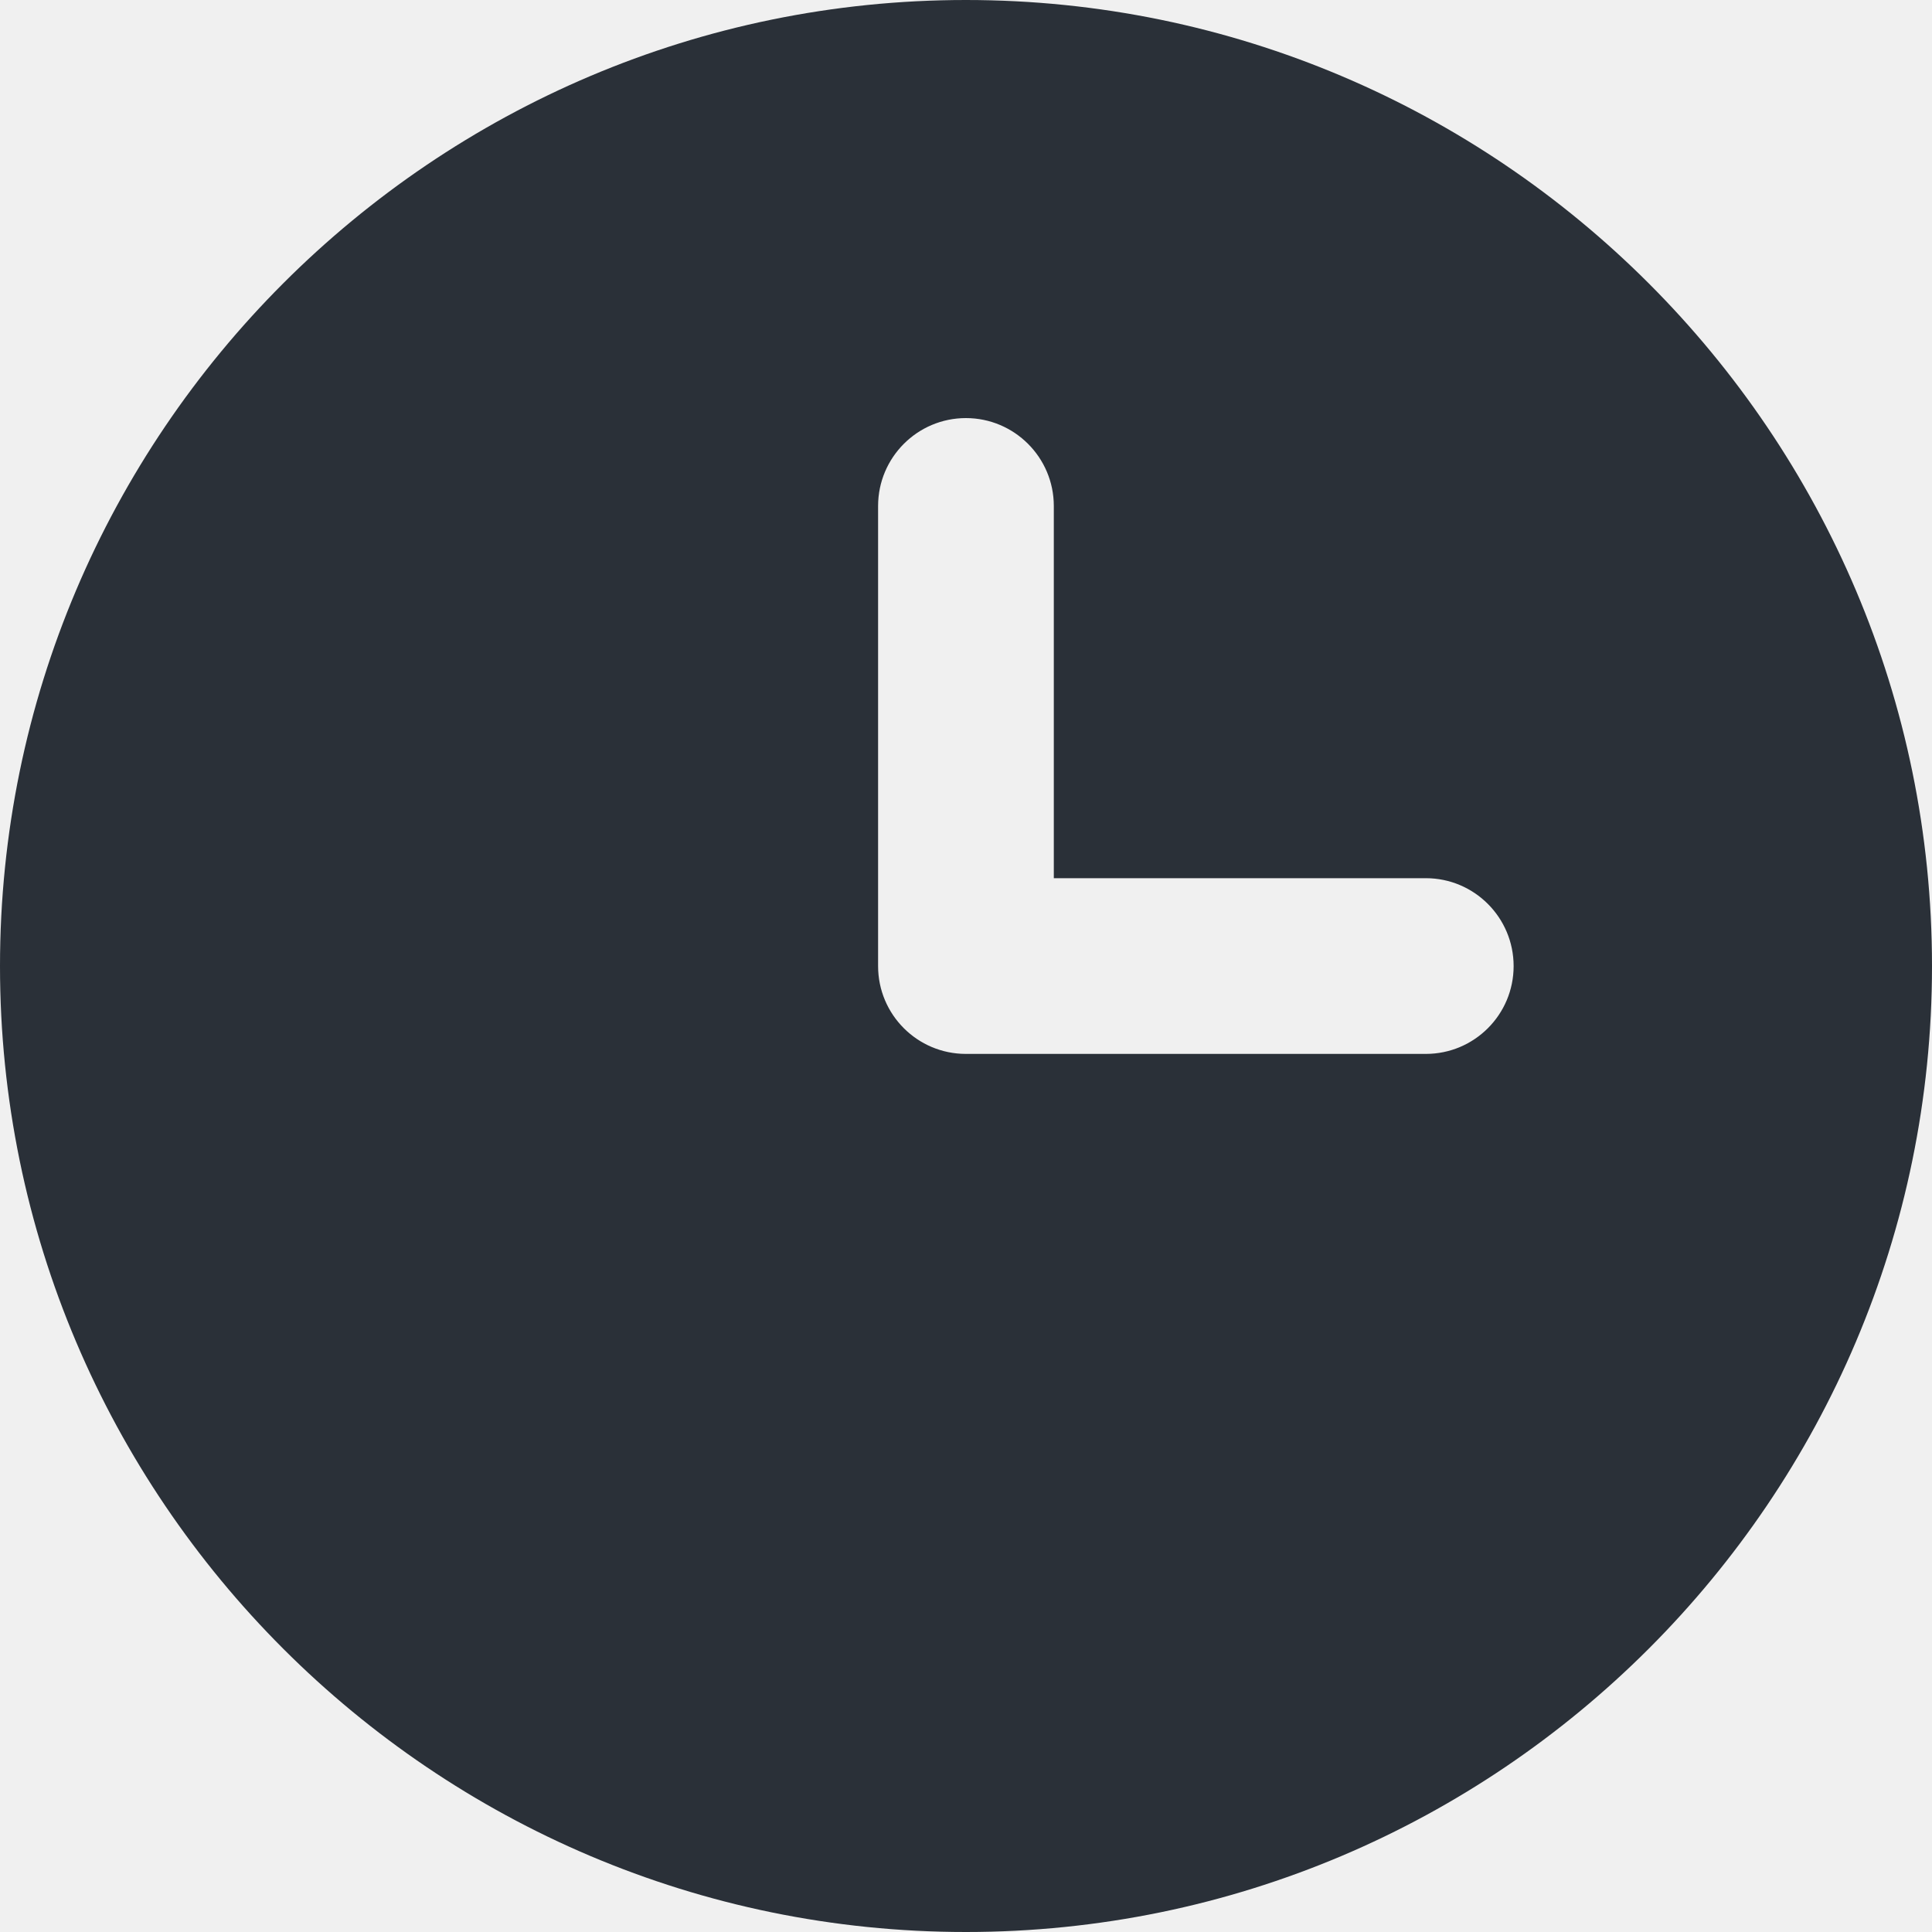
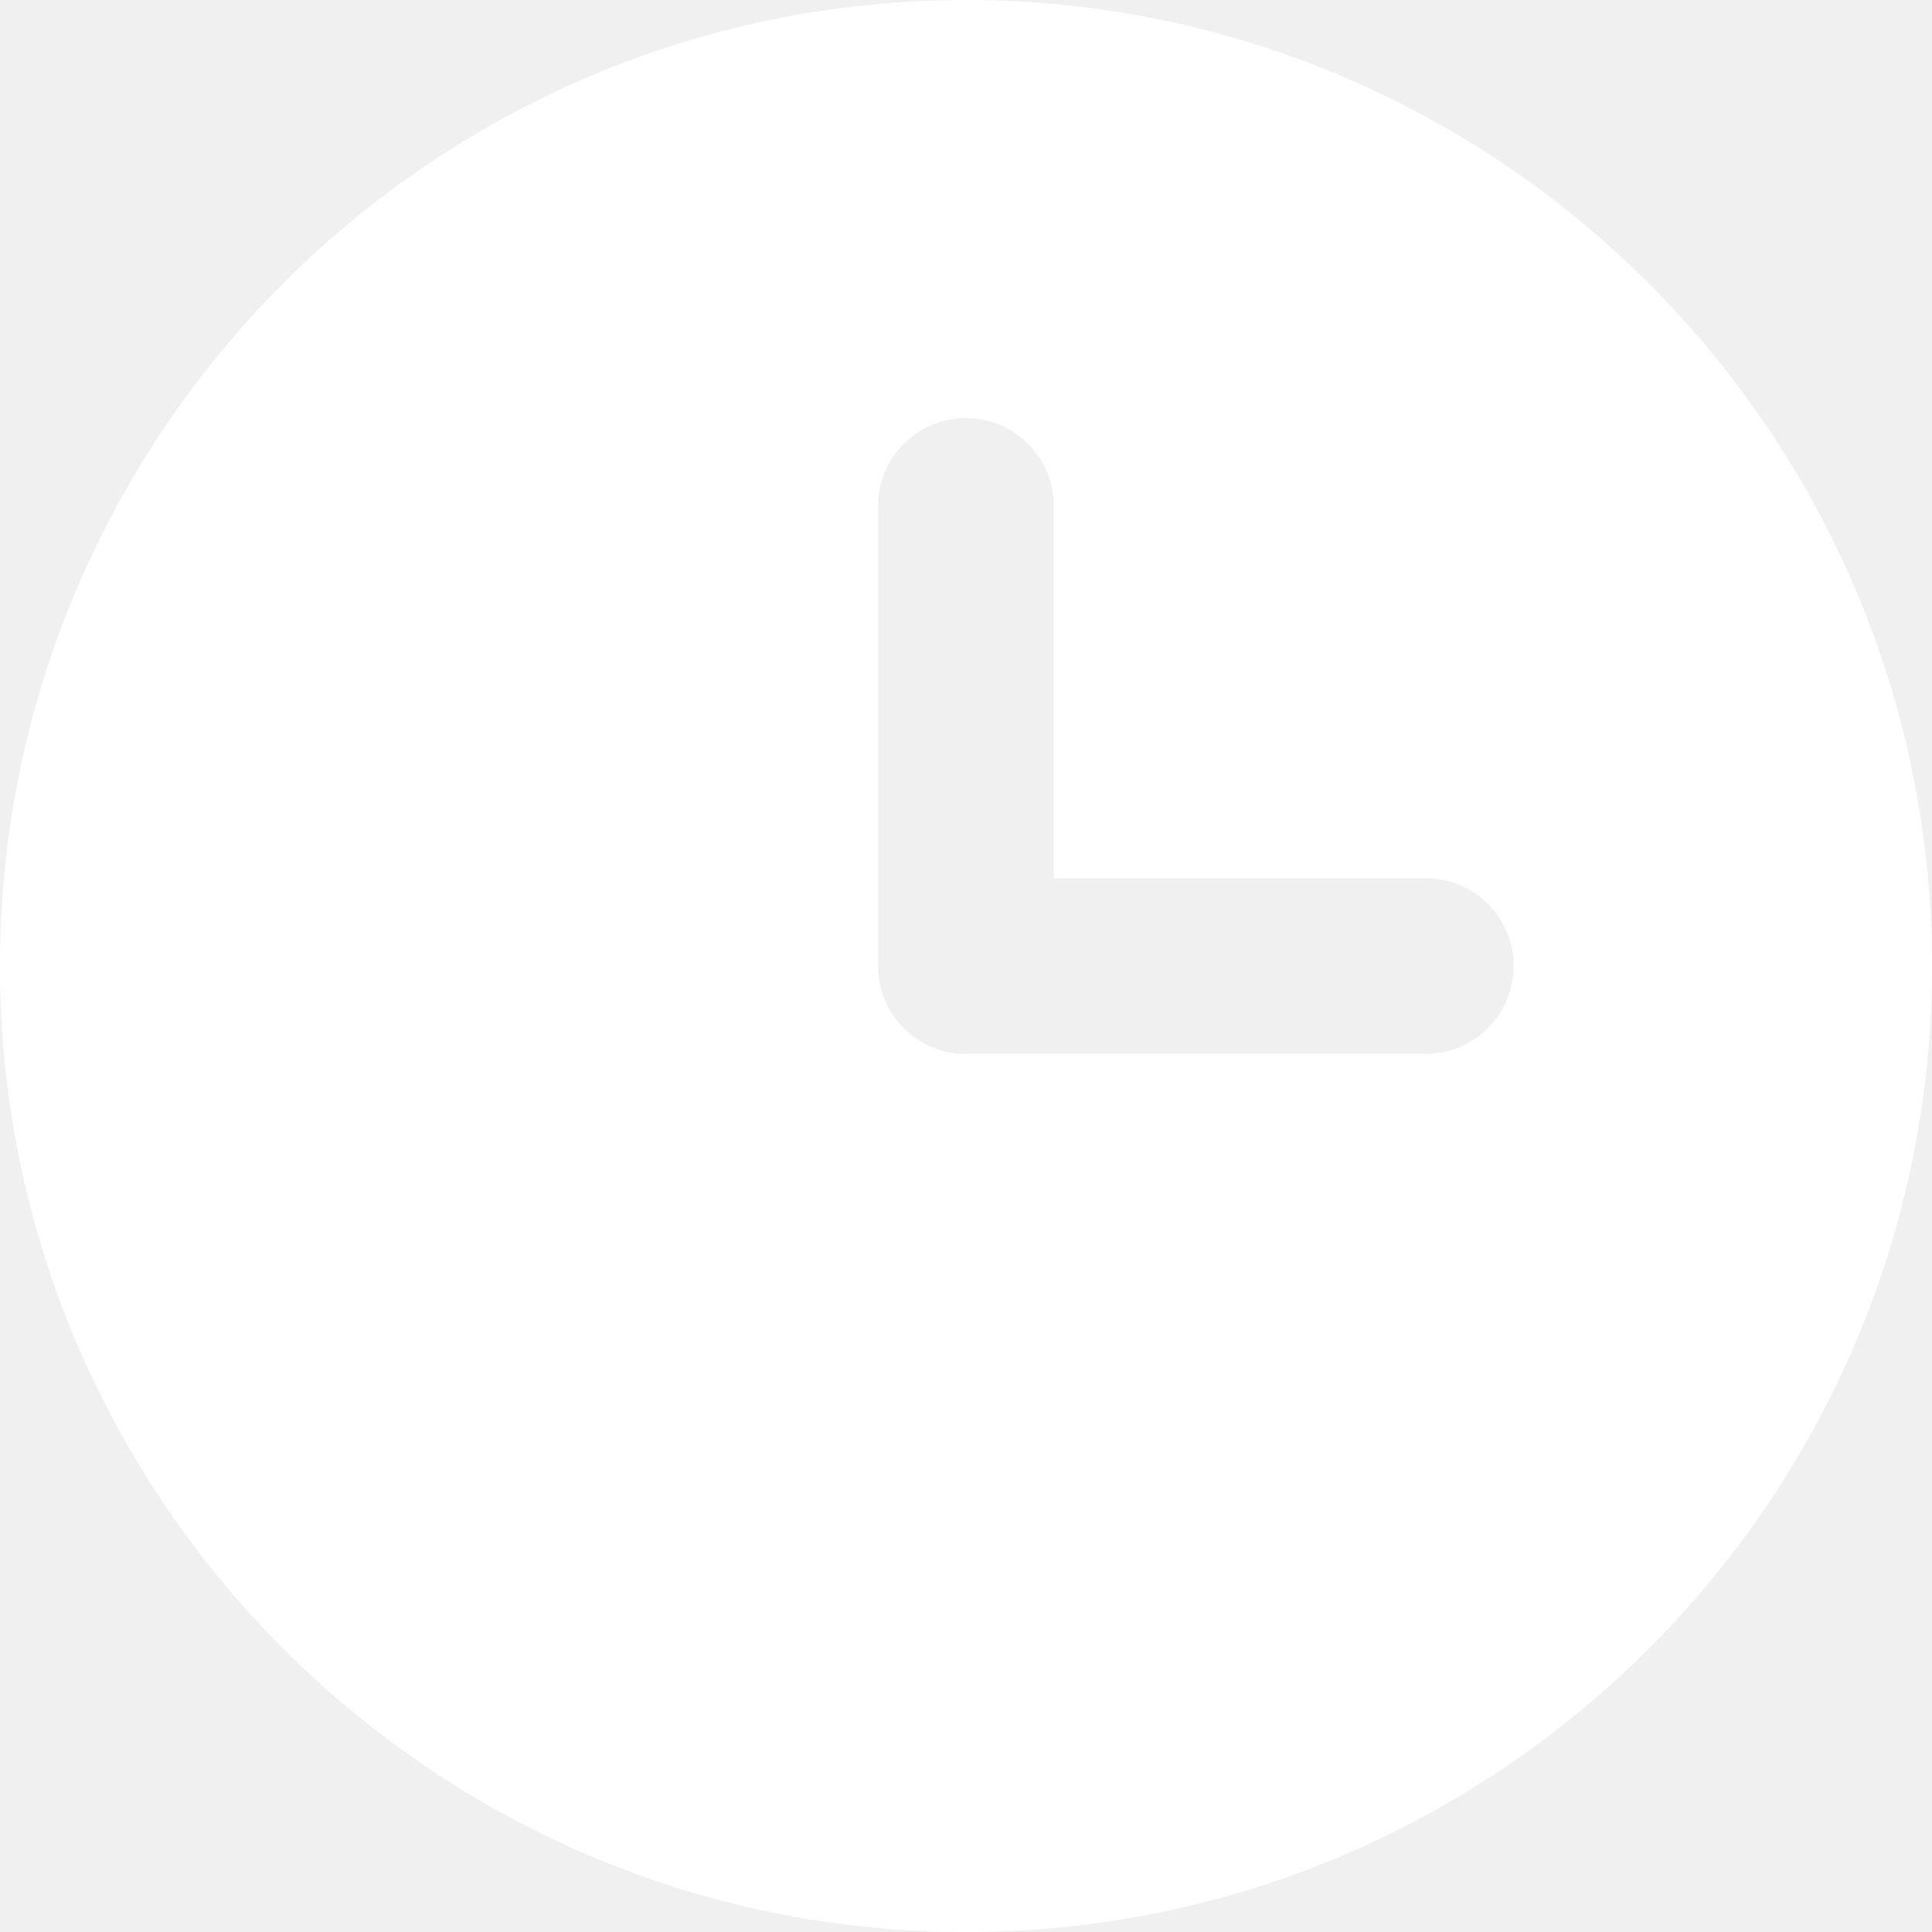
<svg xmlns="http://www.w3.org/2000/svg" width="20" height="20" viewBox="0 0 20 20" fill="none">
-   <path fill-rule="evenodd" clip-rule="evenodd" d="M14.76 10.91H9.999C9.497 10.91 9.09 10.503 9.09 10.001V5.238C9.09 4.736 9.497 4.328 9.999 4.328C10.501 4.328 10.909 4.736 10.909 5.238V9.091H14.76C15.262 9.091 15.669 9.499 15.669 10.001C15.669 10.503 15.262 10.91 14.76 10.91ZM9.999 0C4.486 0 0 4.487 0 10.001C0 15.514 4.486 20 9.999 20C15.513 20 20 15.514 20 10.001C20 4.487 15.513 0 9.999 0Z" fill="#2A3038" />
+   <path fill-rule="evenodd" clip-rule="evenodd" d="M14.76 10.91H9.999C9.497 10.91 9.09 10.503 9.09 10.001V5.238C9.09 4.736 9.497 4.328 9.999 4.328C10.501 4.328 10.909 4.736 10.909 5.238V9.091H14.76C15.262 9.091 15.669 9.499 15.669 10.001C15.669 10.503 15.262 10.91 14.76 10.91ZM9.999 0C4.486 0 0 4.487 0 10.001C0 15.514 4.486 20 9.999 20C15.513 20 20 15.514 20 10.001C20 4.487 15.513 0 9.999 0Z" fill="#FFFFFF" />
</svg>
